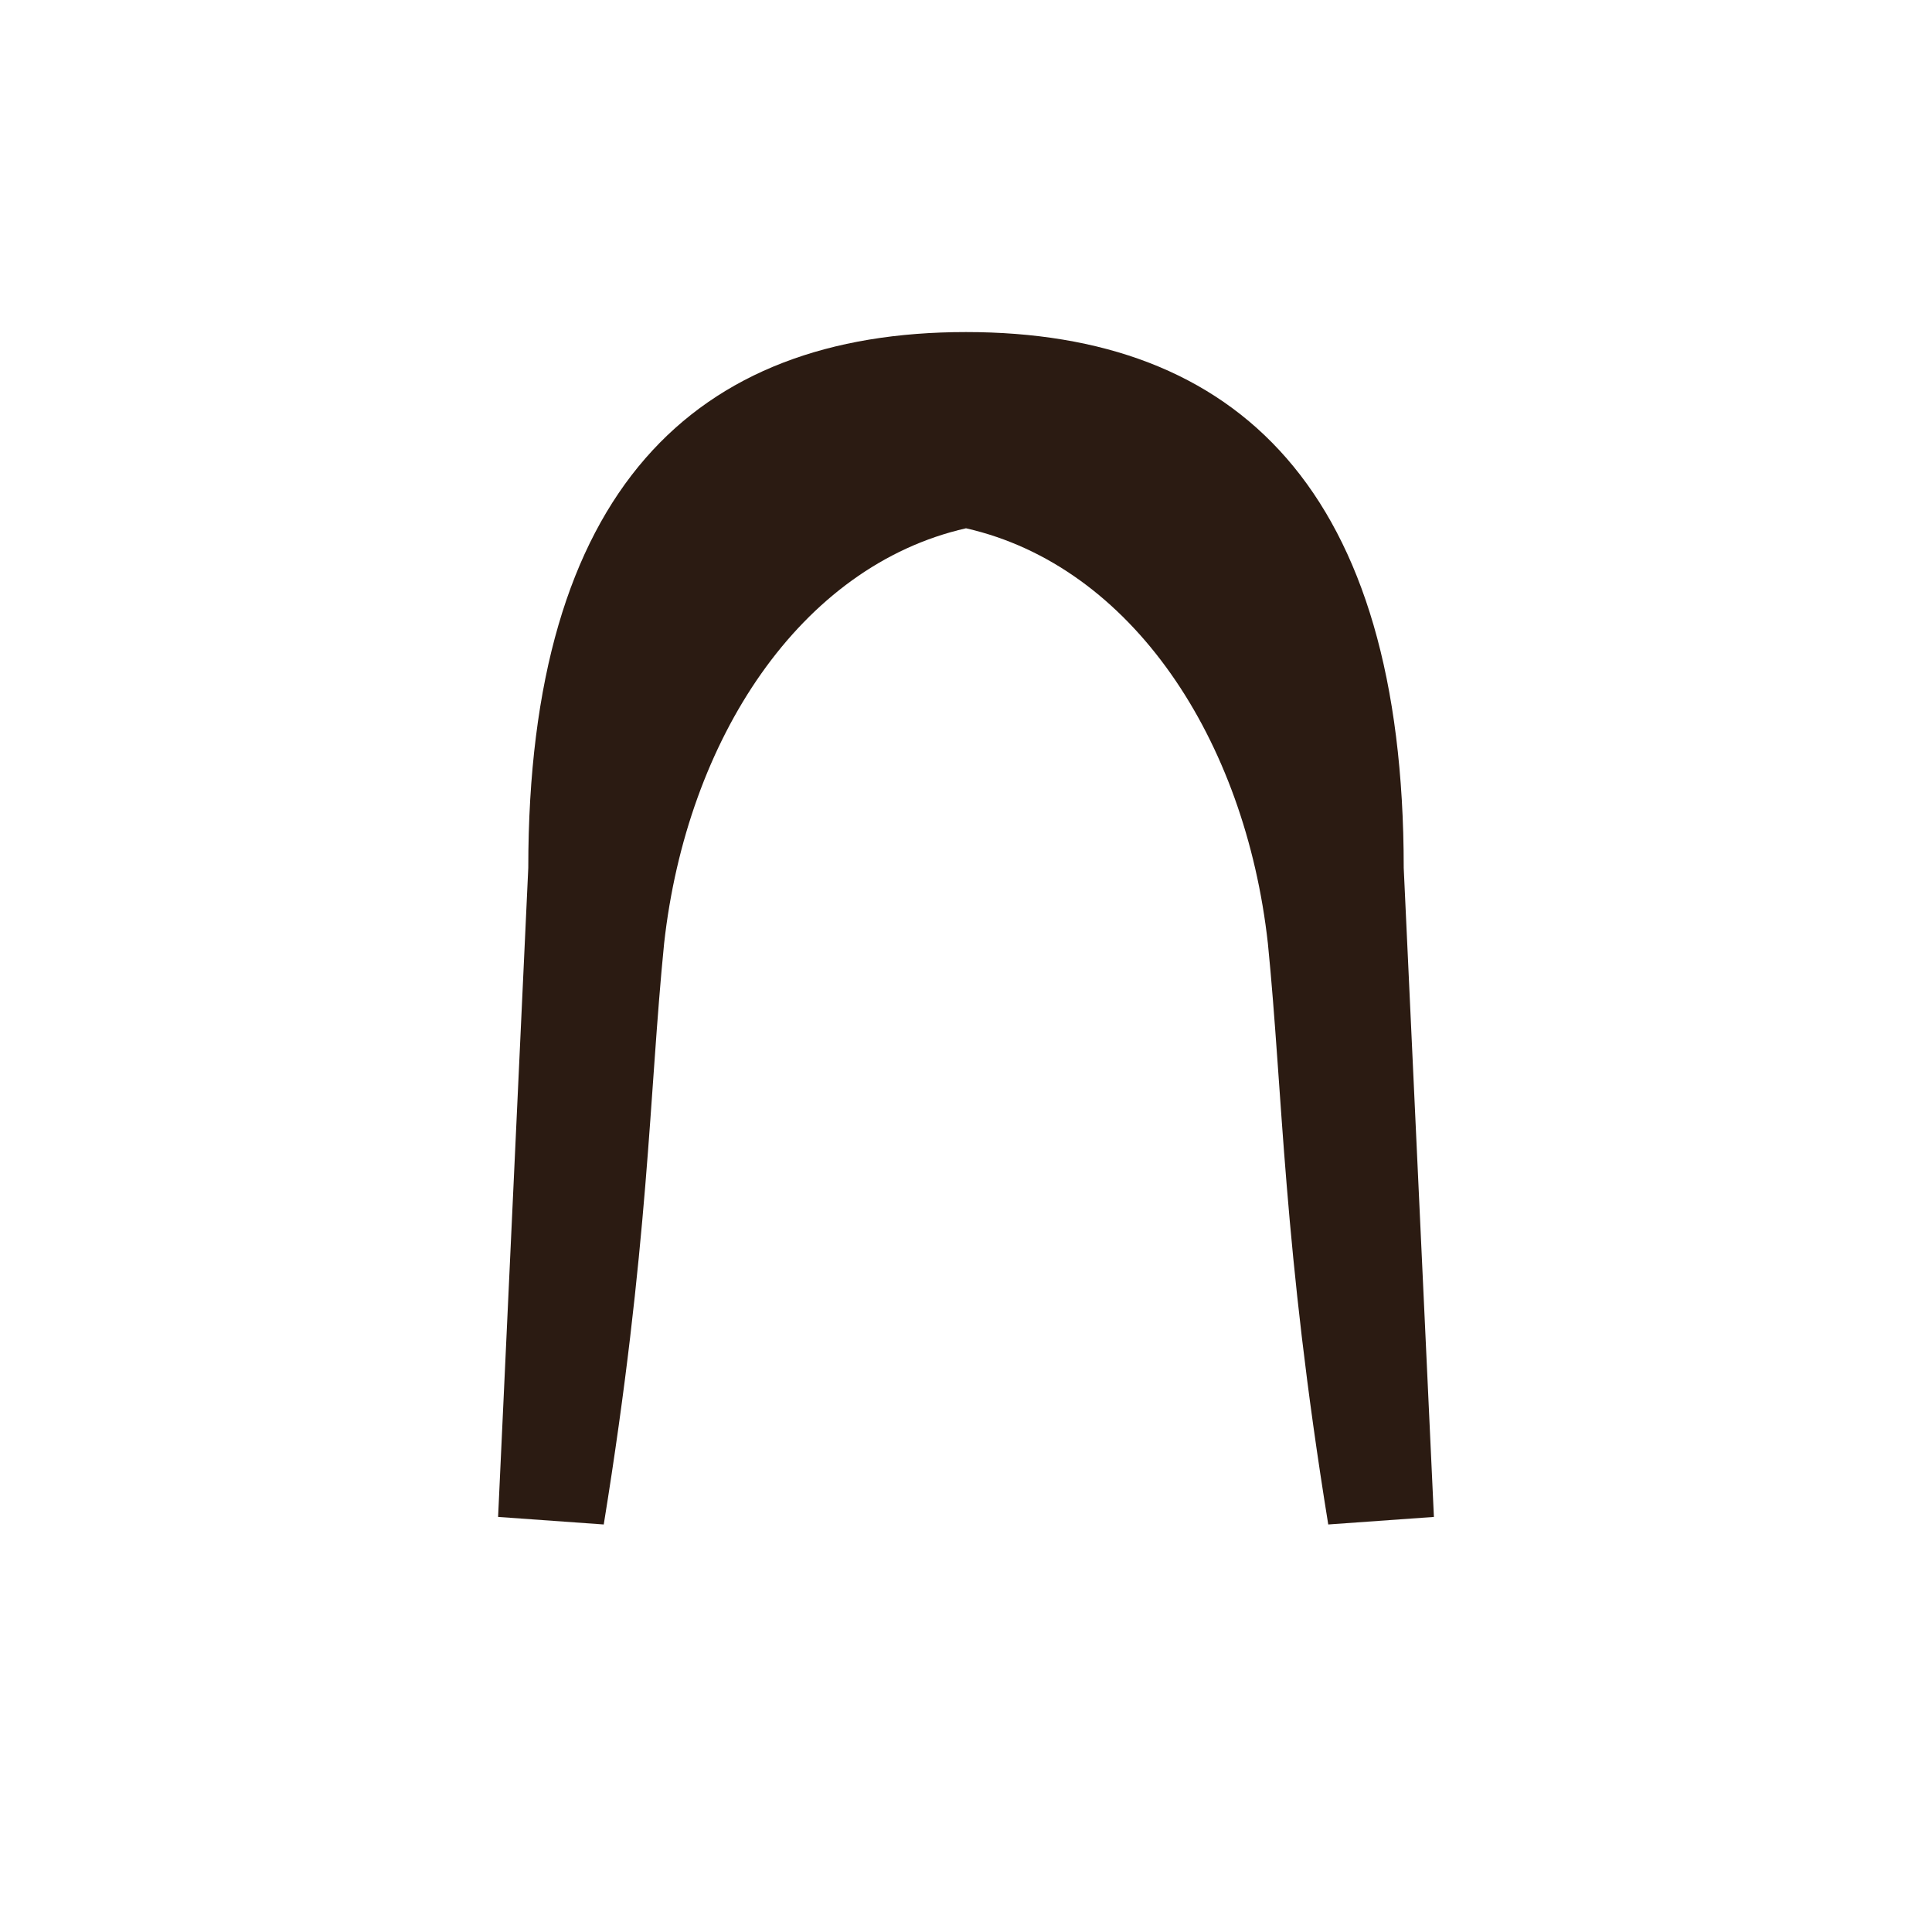
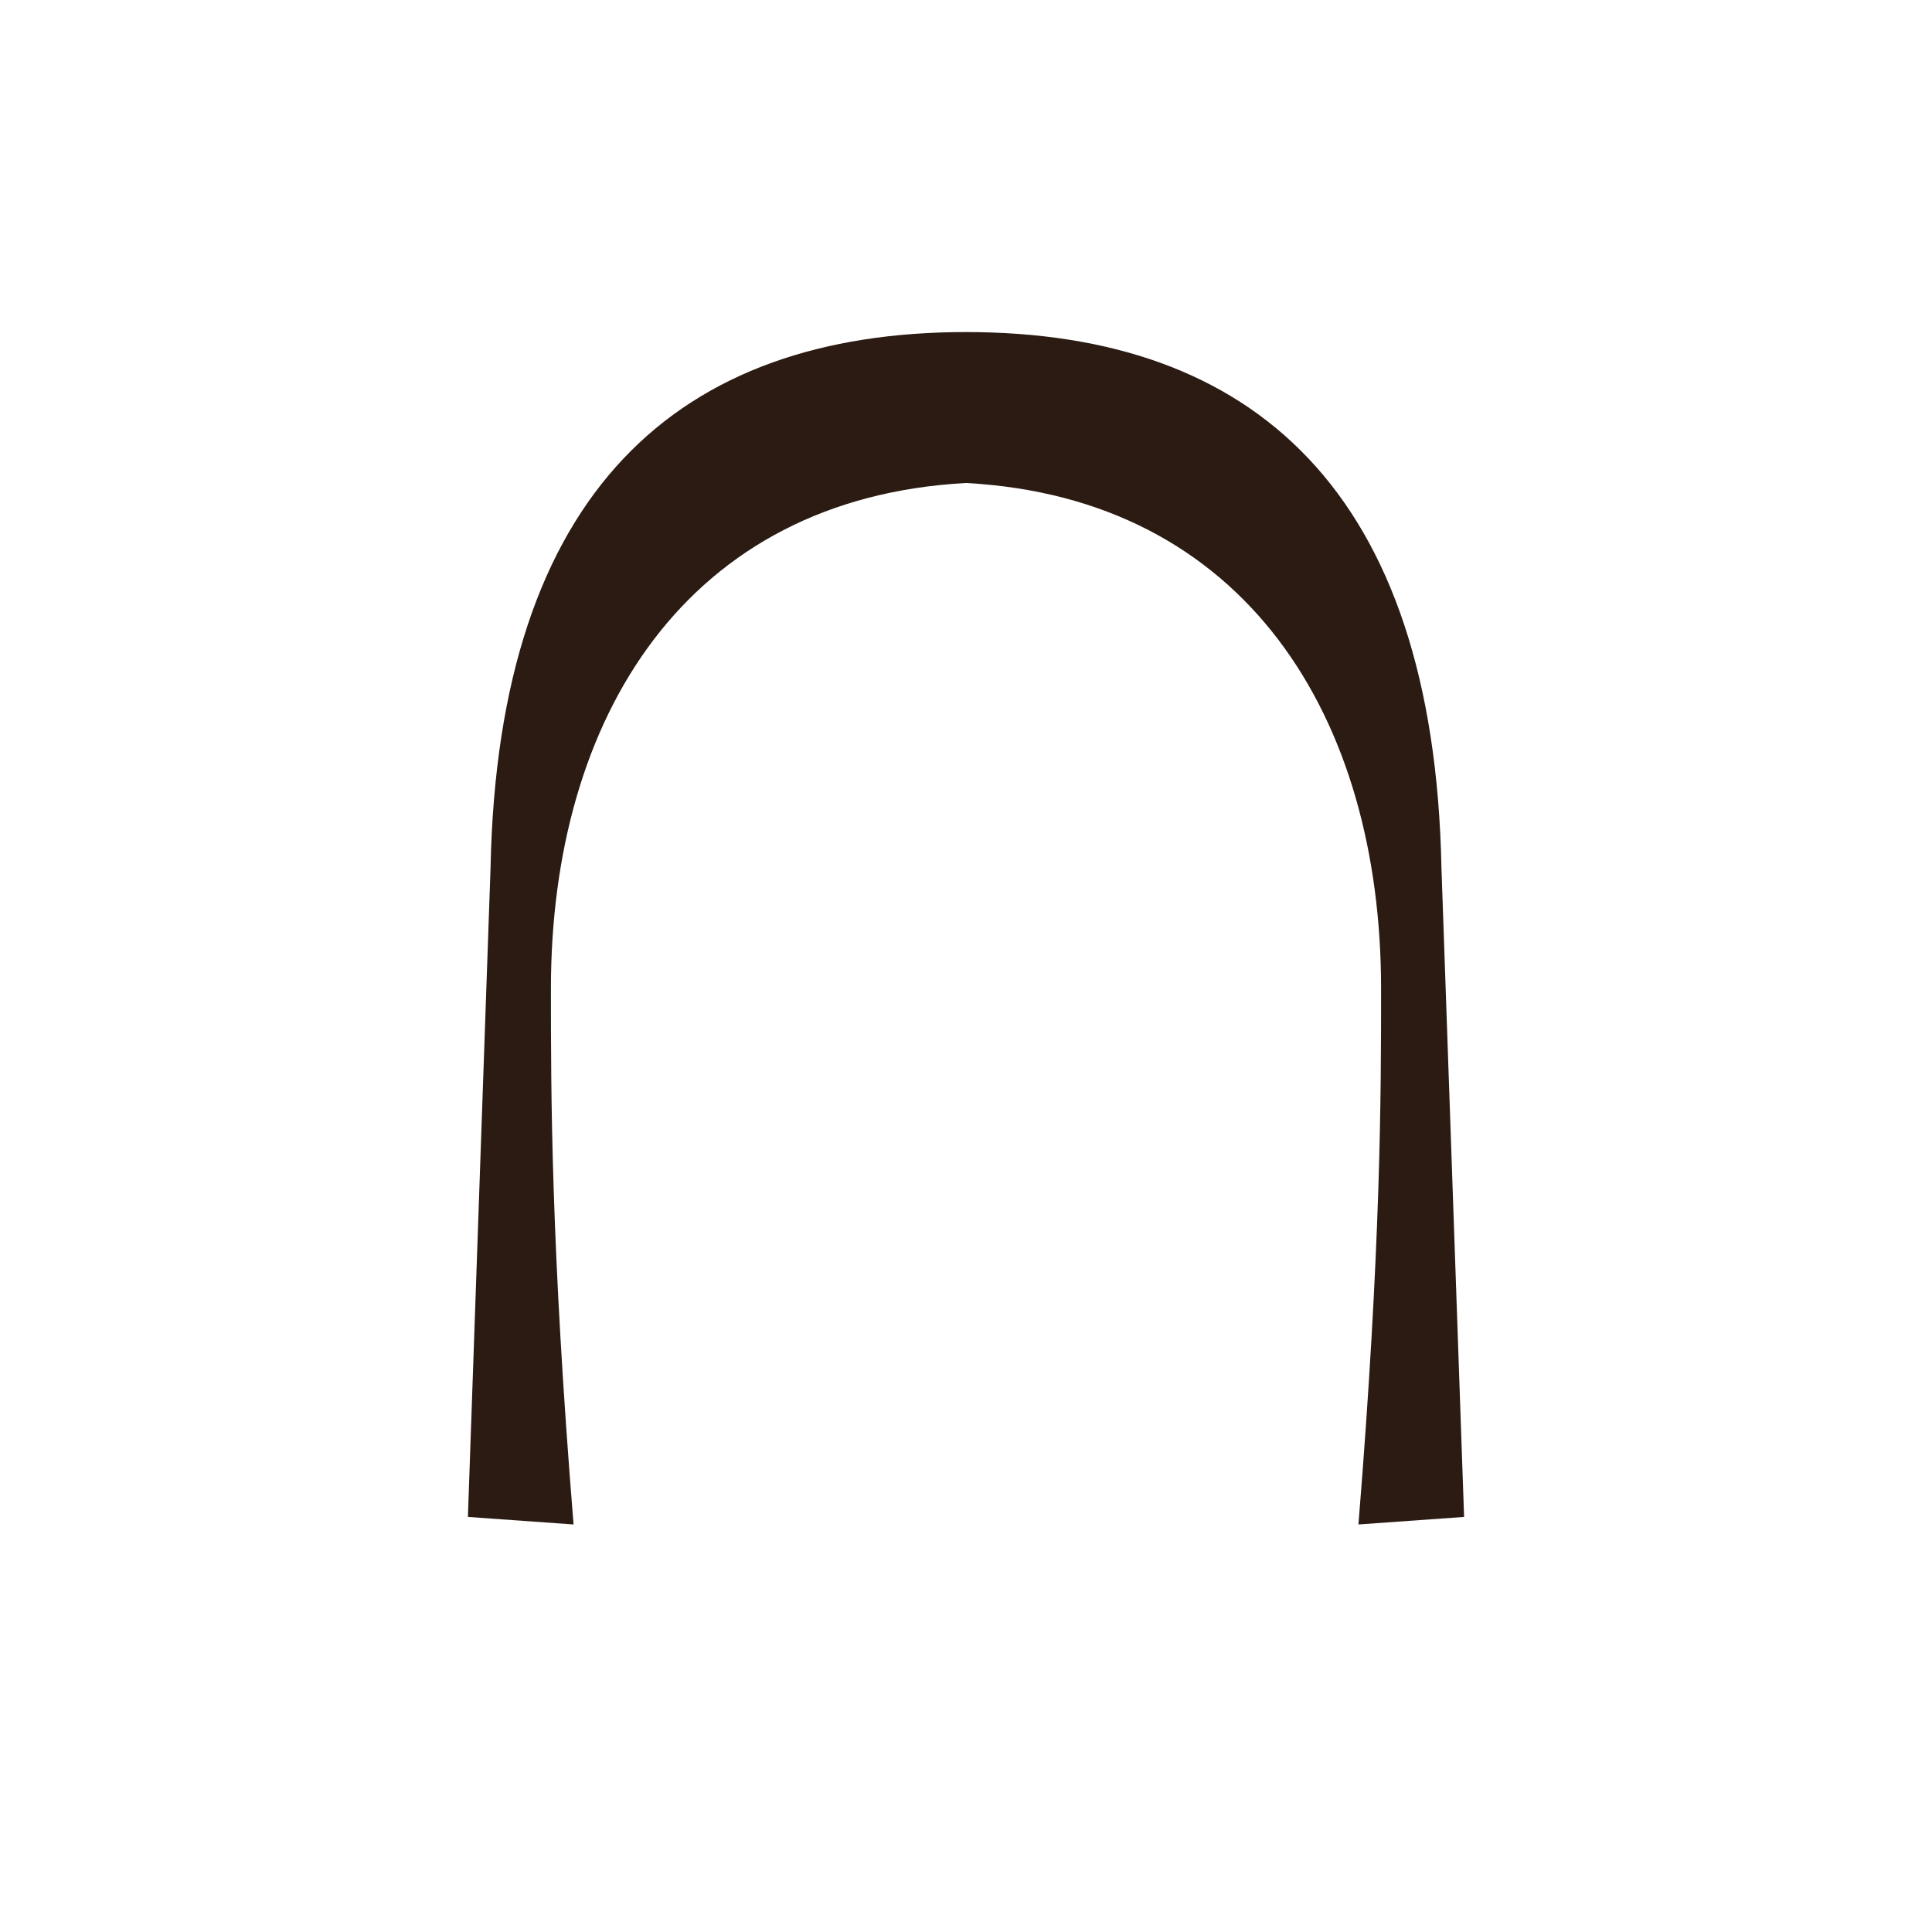
<svg xmlns="http://www.w3.org/2000/svg" viewBox="0 0 512 512" width="512" height="512">
-   <path id="hair_14_front" d="M256,88C328,88 372,130 372,230L380,402L352,404C340,330 340,290 336,250C330,196 300,150 256,140C212,150 182,196 176,250C172,290 172,330 160,404L132,402L140,230C140,130 184,88 256,88Z" fill="#2B1B12" />
+   <path id="hair_14_front" d="M256,88C332,88 380,130 382,230L388,402L360,404C366,330 366,290 366,262C366,190 330,132 256,128C182,132 146,190 146,262C146,290 146,330 152,404L124,402L130,230C132,130 180,88 256,88Z" fill="#2B1B12" />
</svg>
